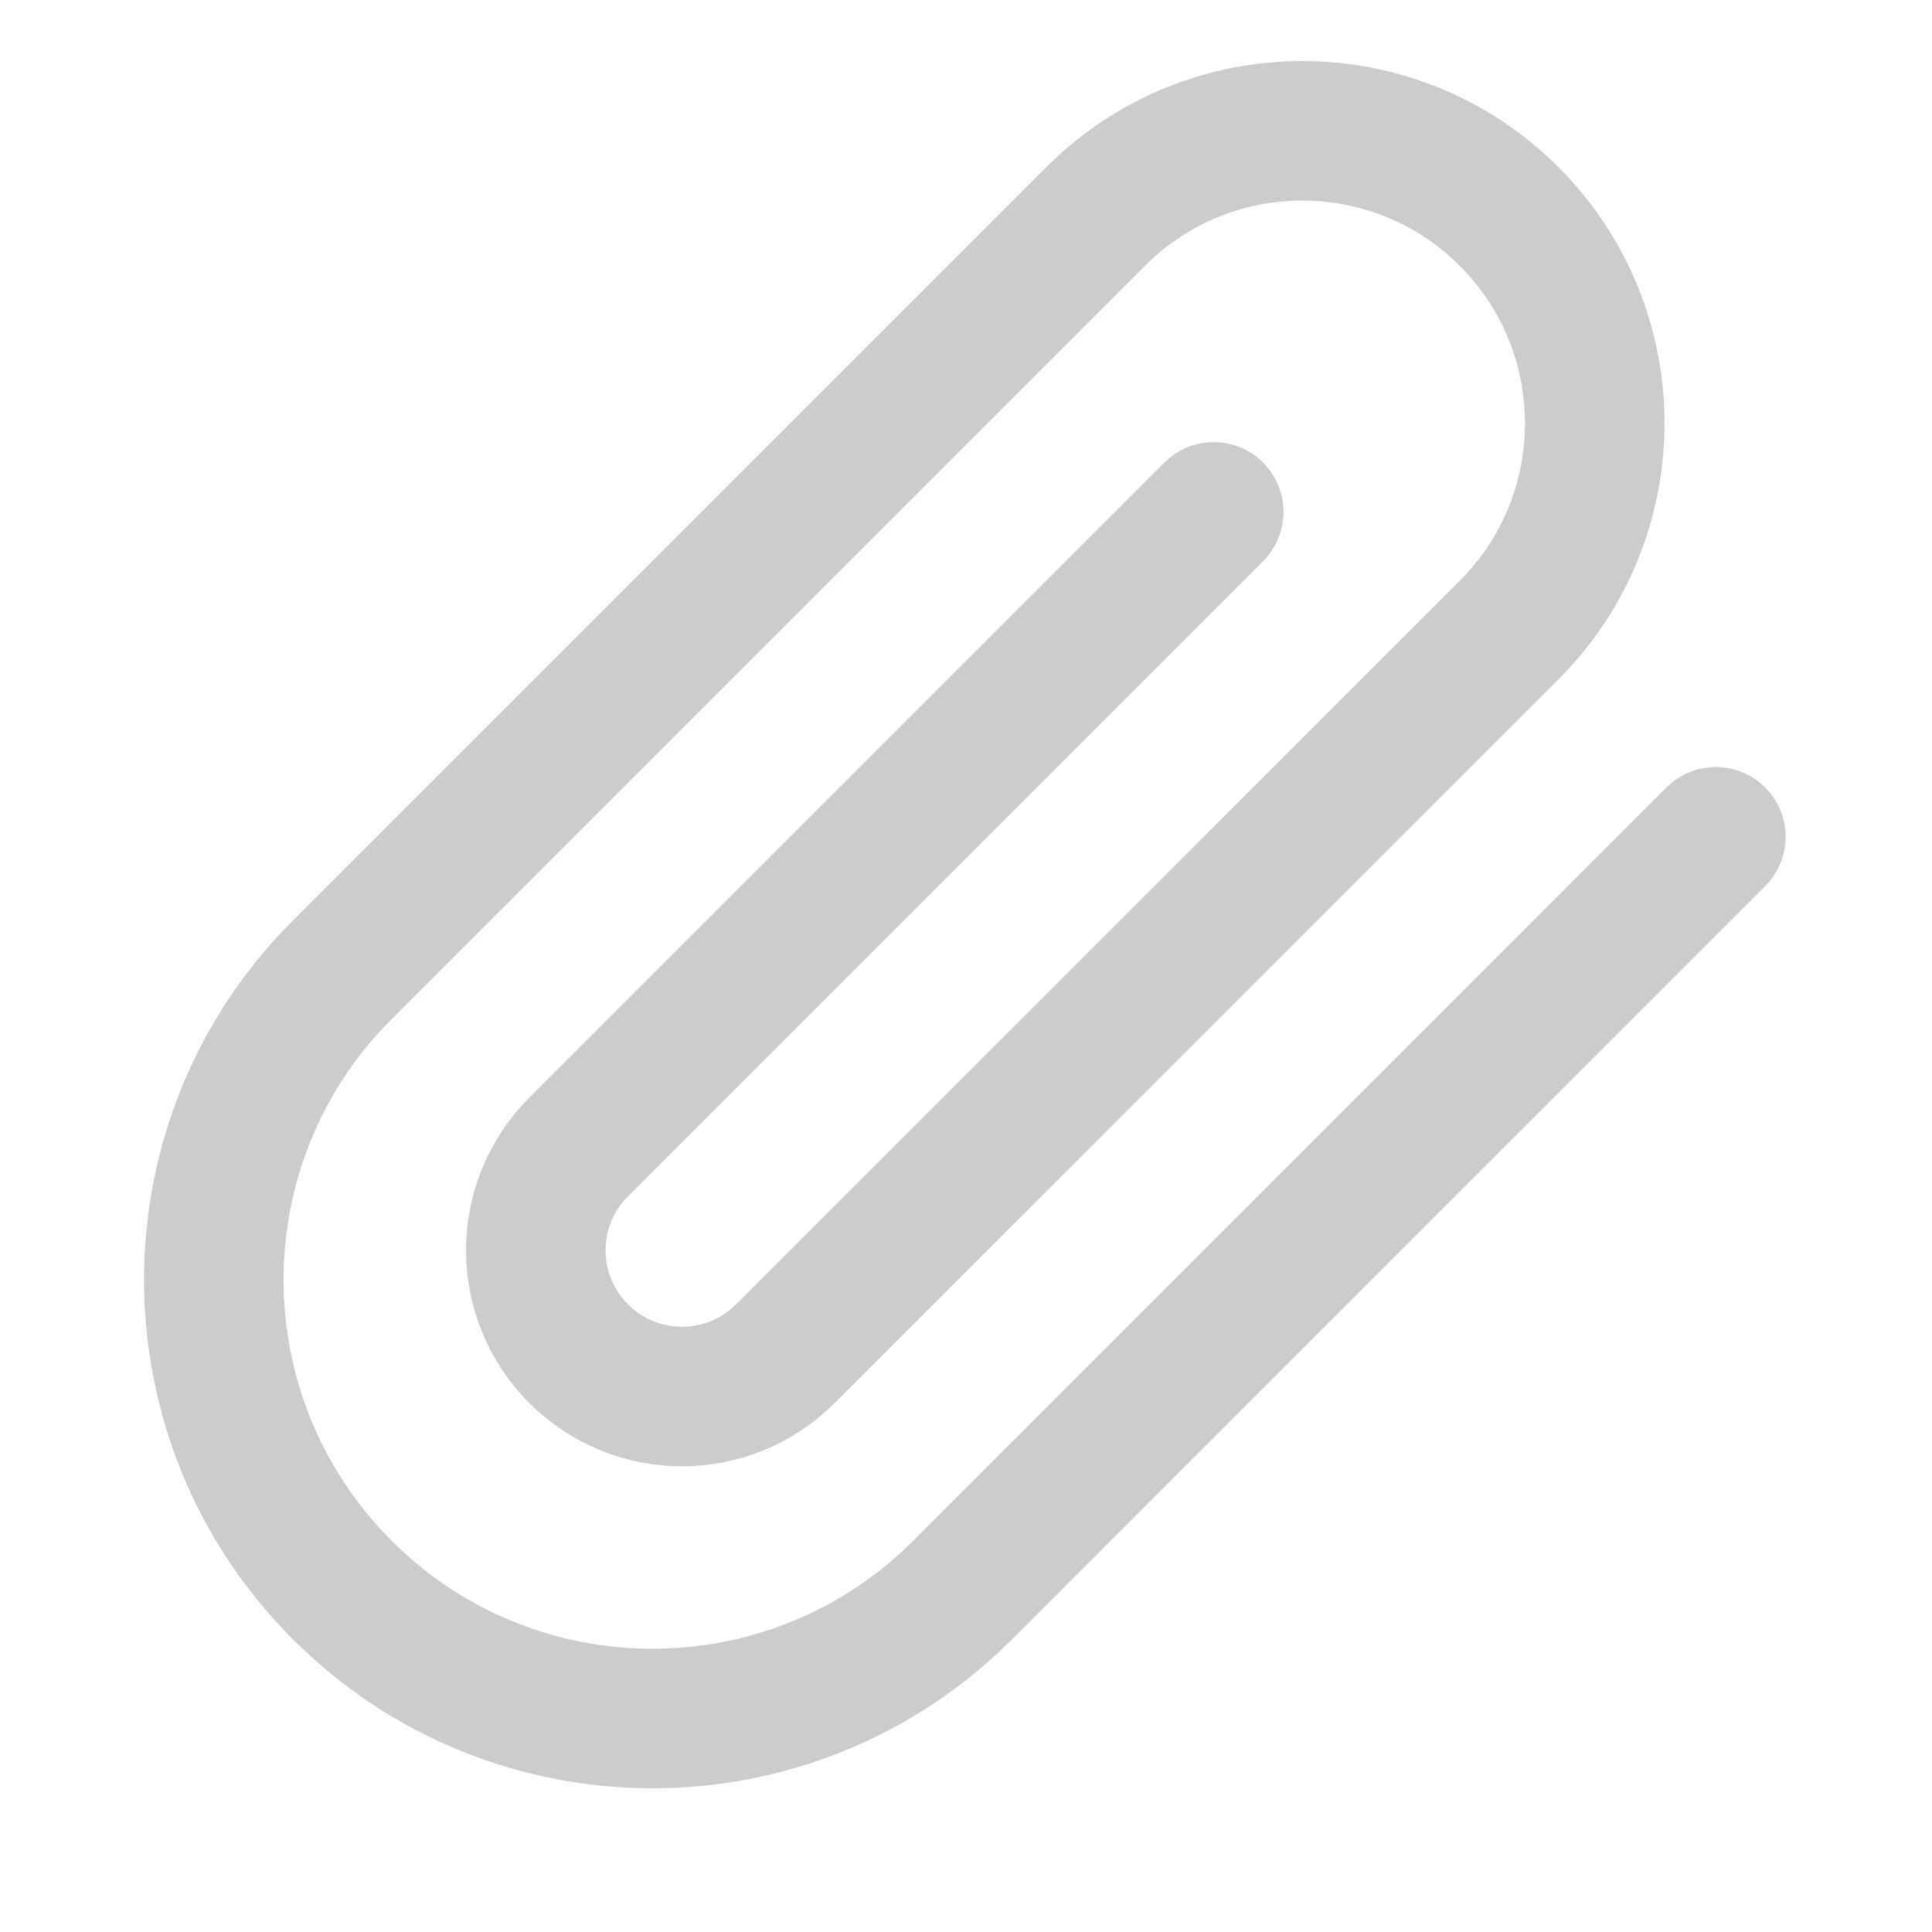
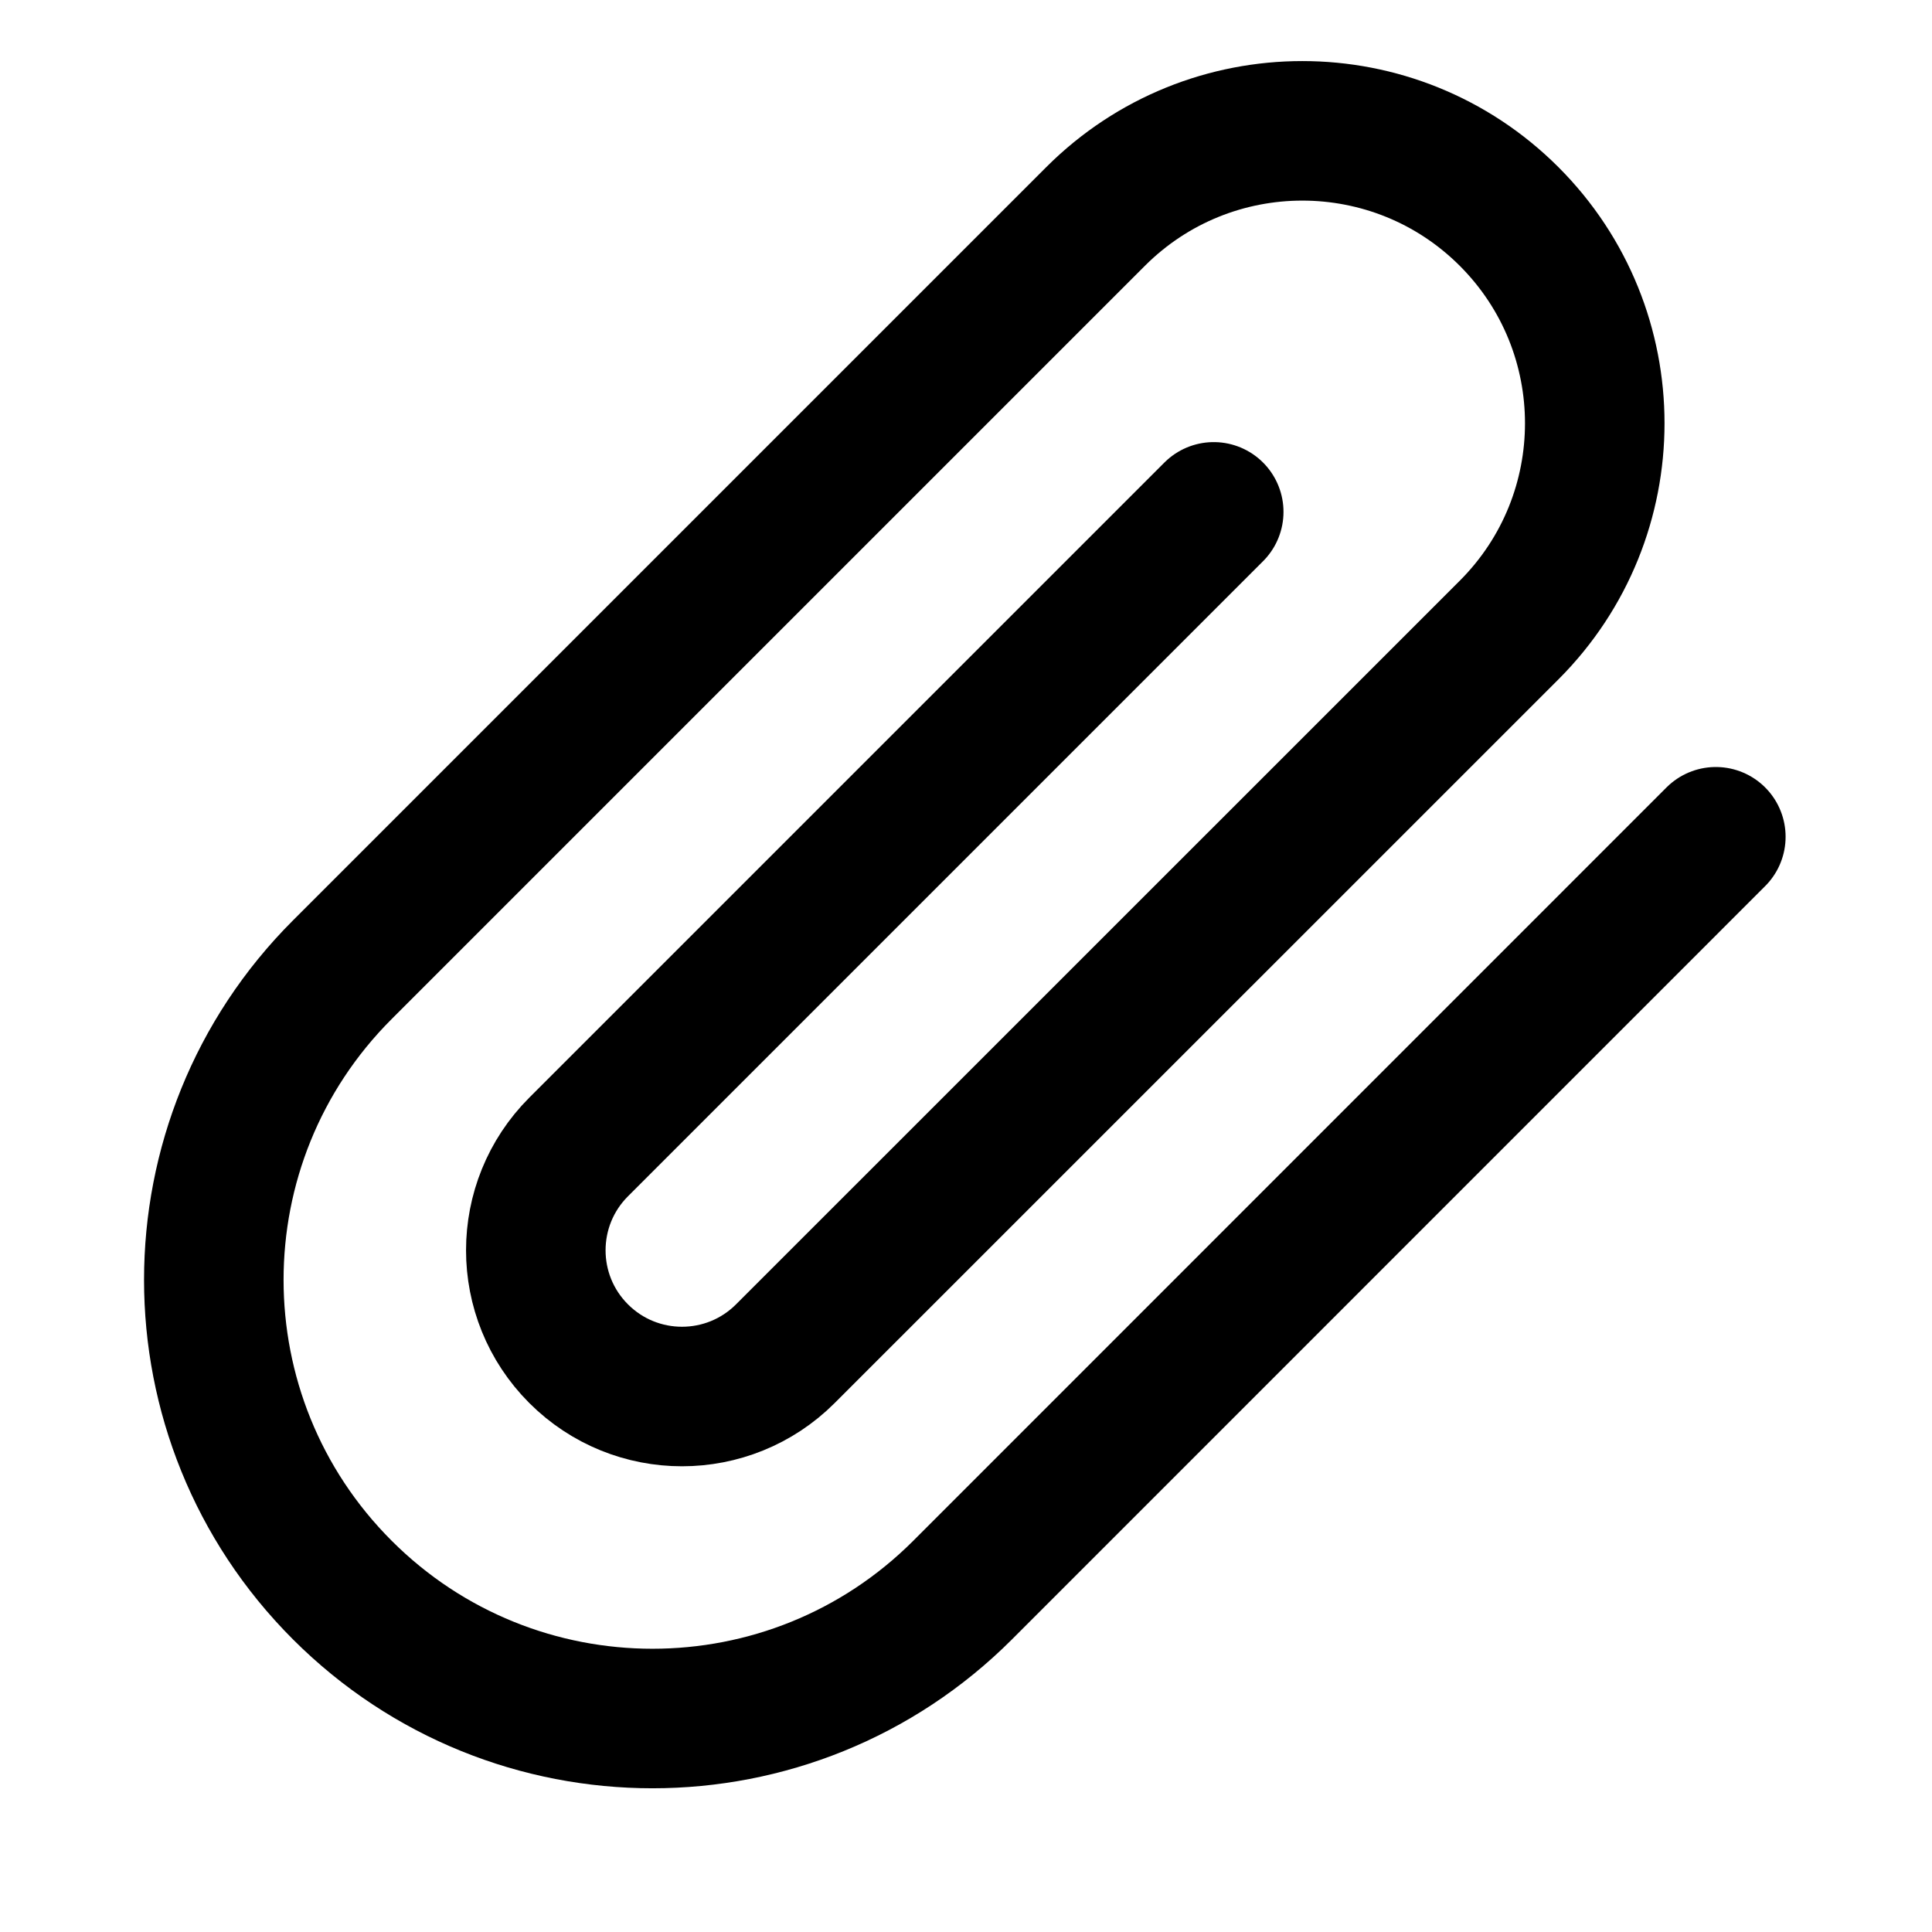
<svg xmlns="http://www.w3.org/2000/svg" width="18" height="18" viewBox="0 0 18 18" fill="none">
-   <path d="M15.986 7.796L8.969 14.814C7.373 16.41 4.785 16.41 3.189 14.814C1.593 13.218 1.593 10.63 3.189 9.035L10.207 2.017C11.271 0.953 12.996 0.953 14.06 2.017C15.124 3.081 15.124 4.806 14.06 5.87L7.317 12.612C6.785 13.144 5.923 13.144 5.391 12.612C4.859 12.08 4.859 11.218 5.391 10.686L11.308 4.769" stroke="#CCCCCC" stroke-width="1.3" stroke-linecap="round" stroke-linejoin="round" />
+   <path d="M15.986 7.796L8.969 14.814C7.373 16.41 4.785 16.41 3.189 14.814C1.593 13.218 1.593 10.63 3.189 9.035L10.207 2.017C11.271 0.953 12.996 0.953 14.06 2.017C15.124 3.081 15.124 4.806 14.06 5.87L7.317 12.612C6.785 13.144 5.923 13.144 5.391 12.612C4.859 12.08 4.859 11.218 5.391 10.686L11.308 4.769" stroke="currentColor" stroke-width="1.3" stroke-linecap="round" stroke-linejoin="round" />
</svg>
